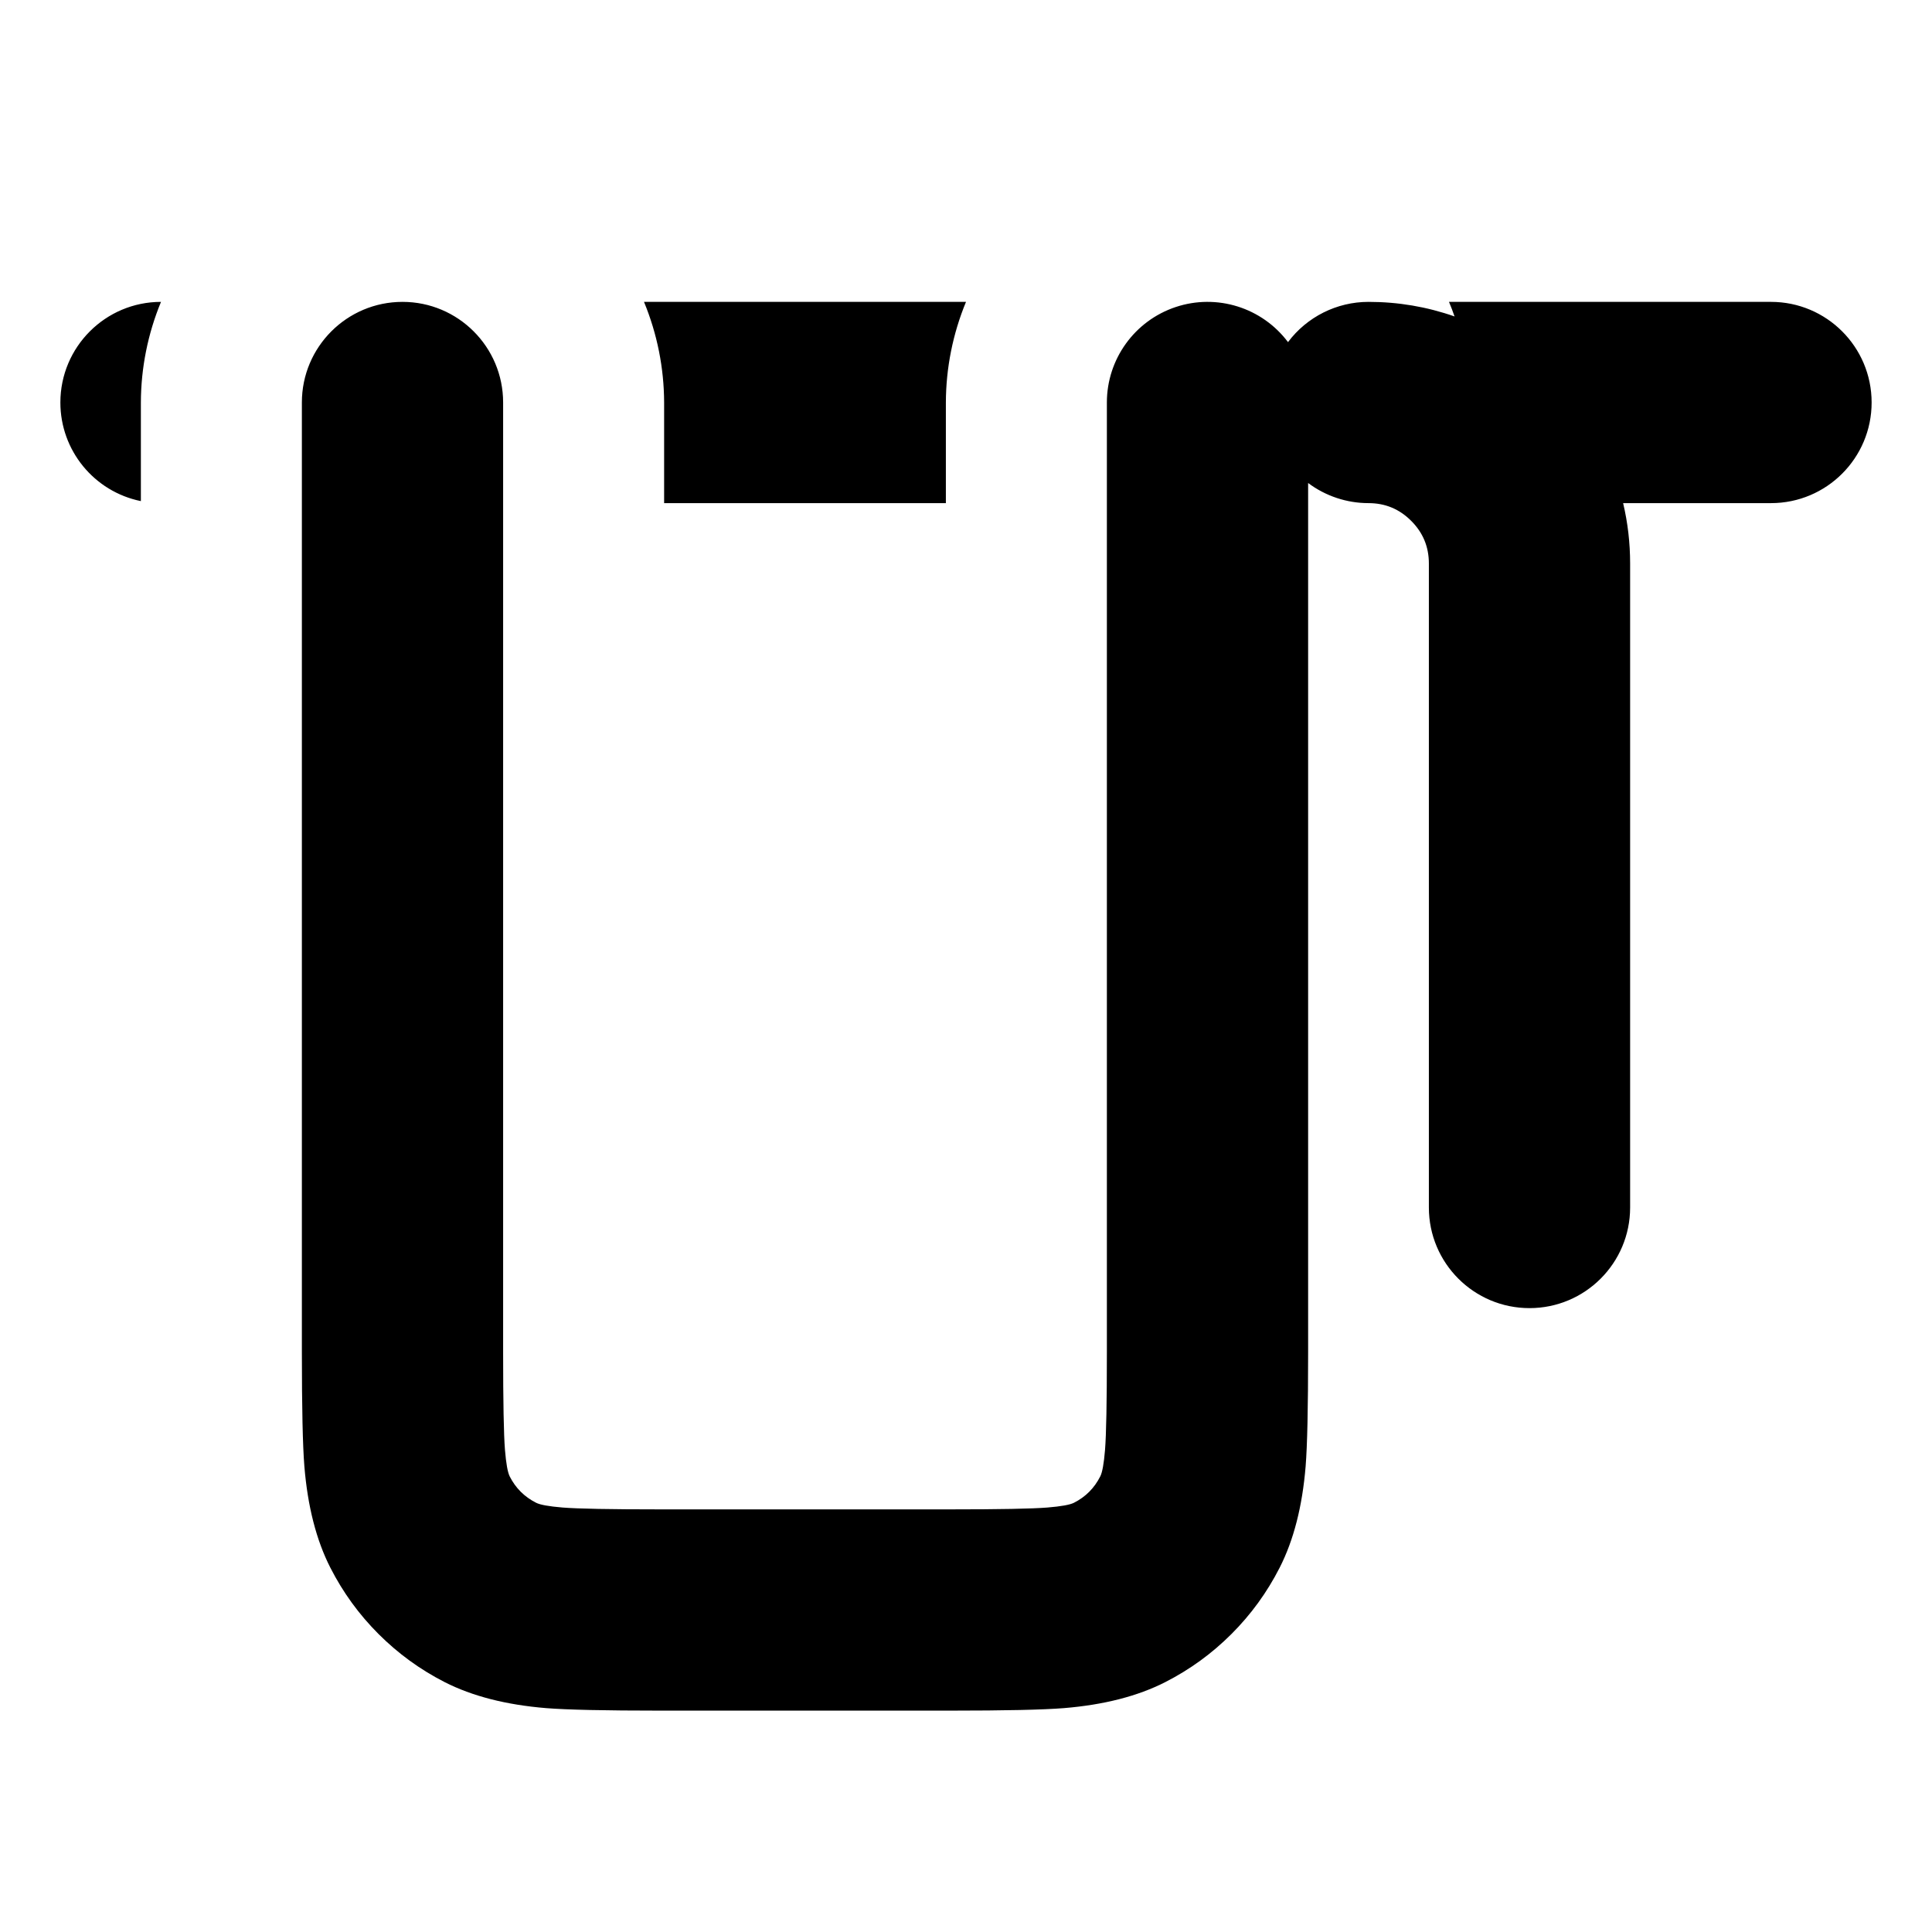
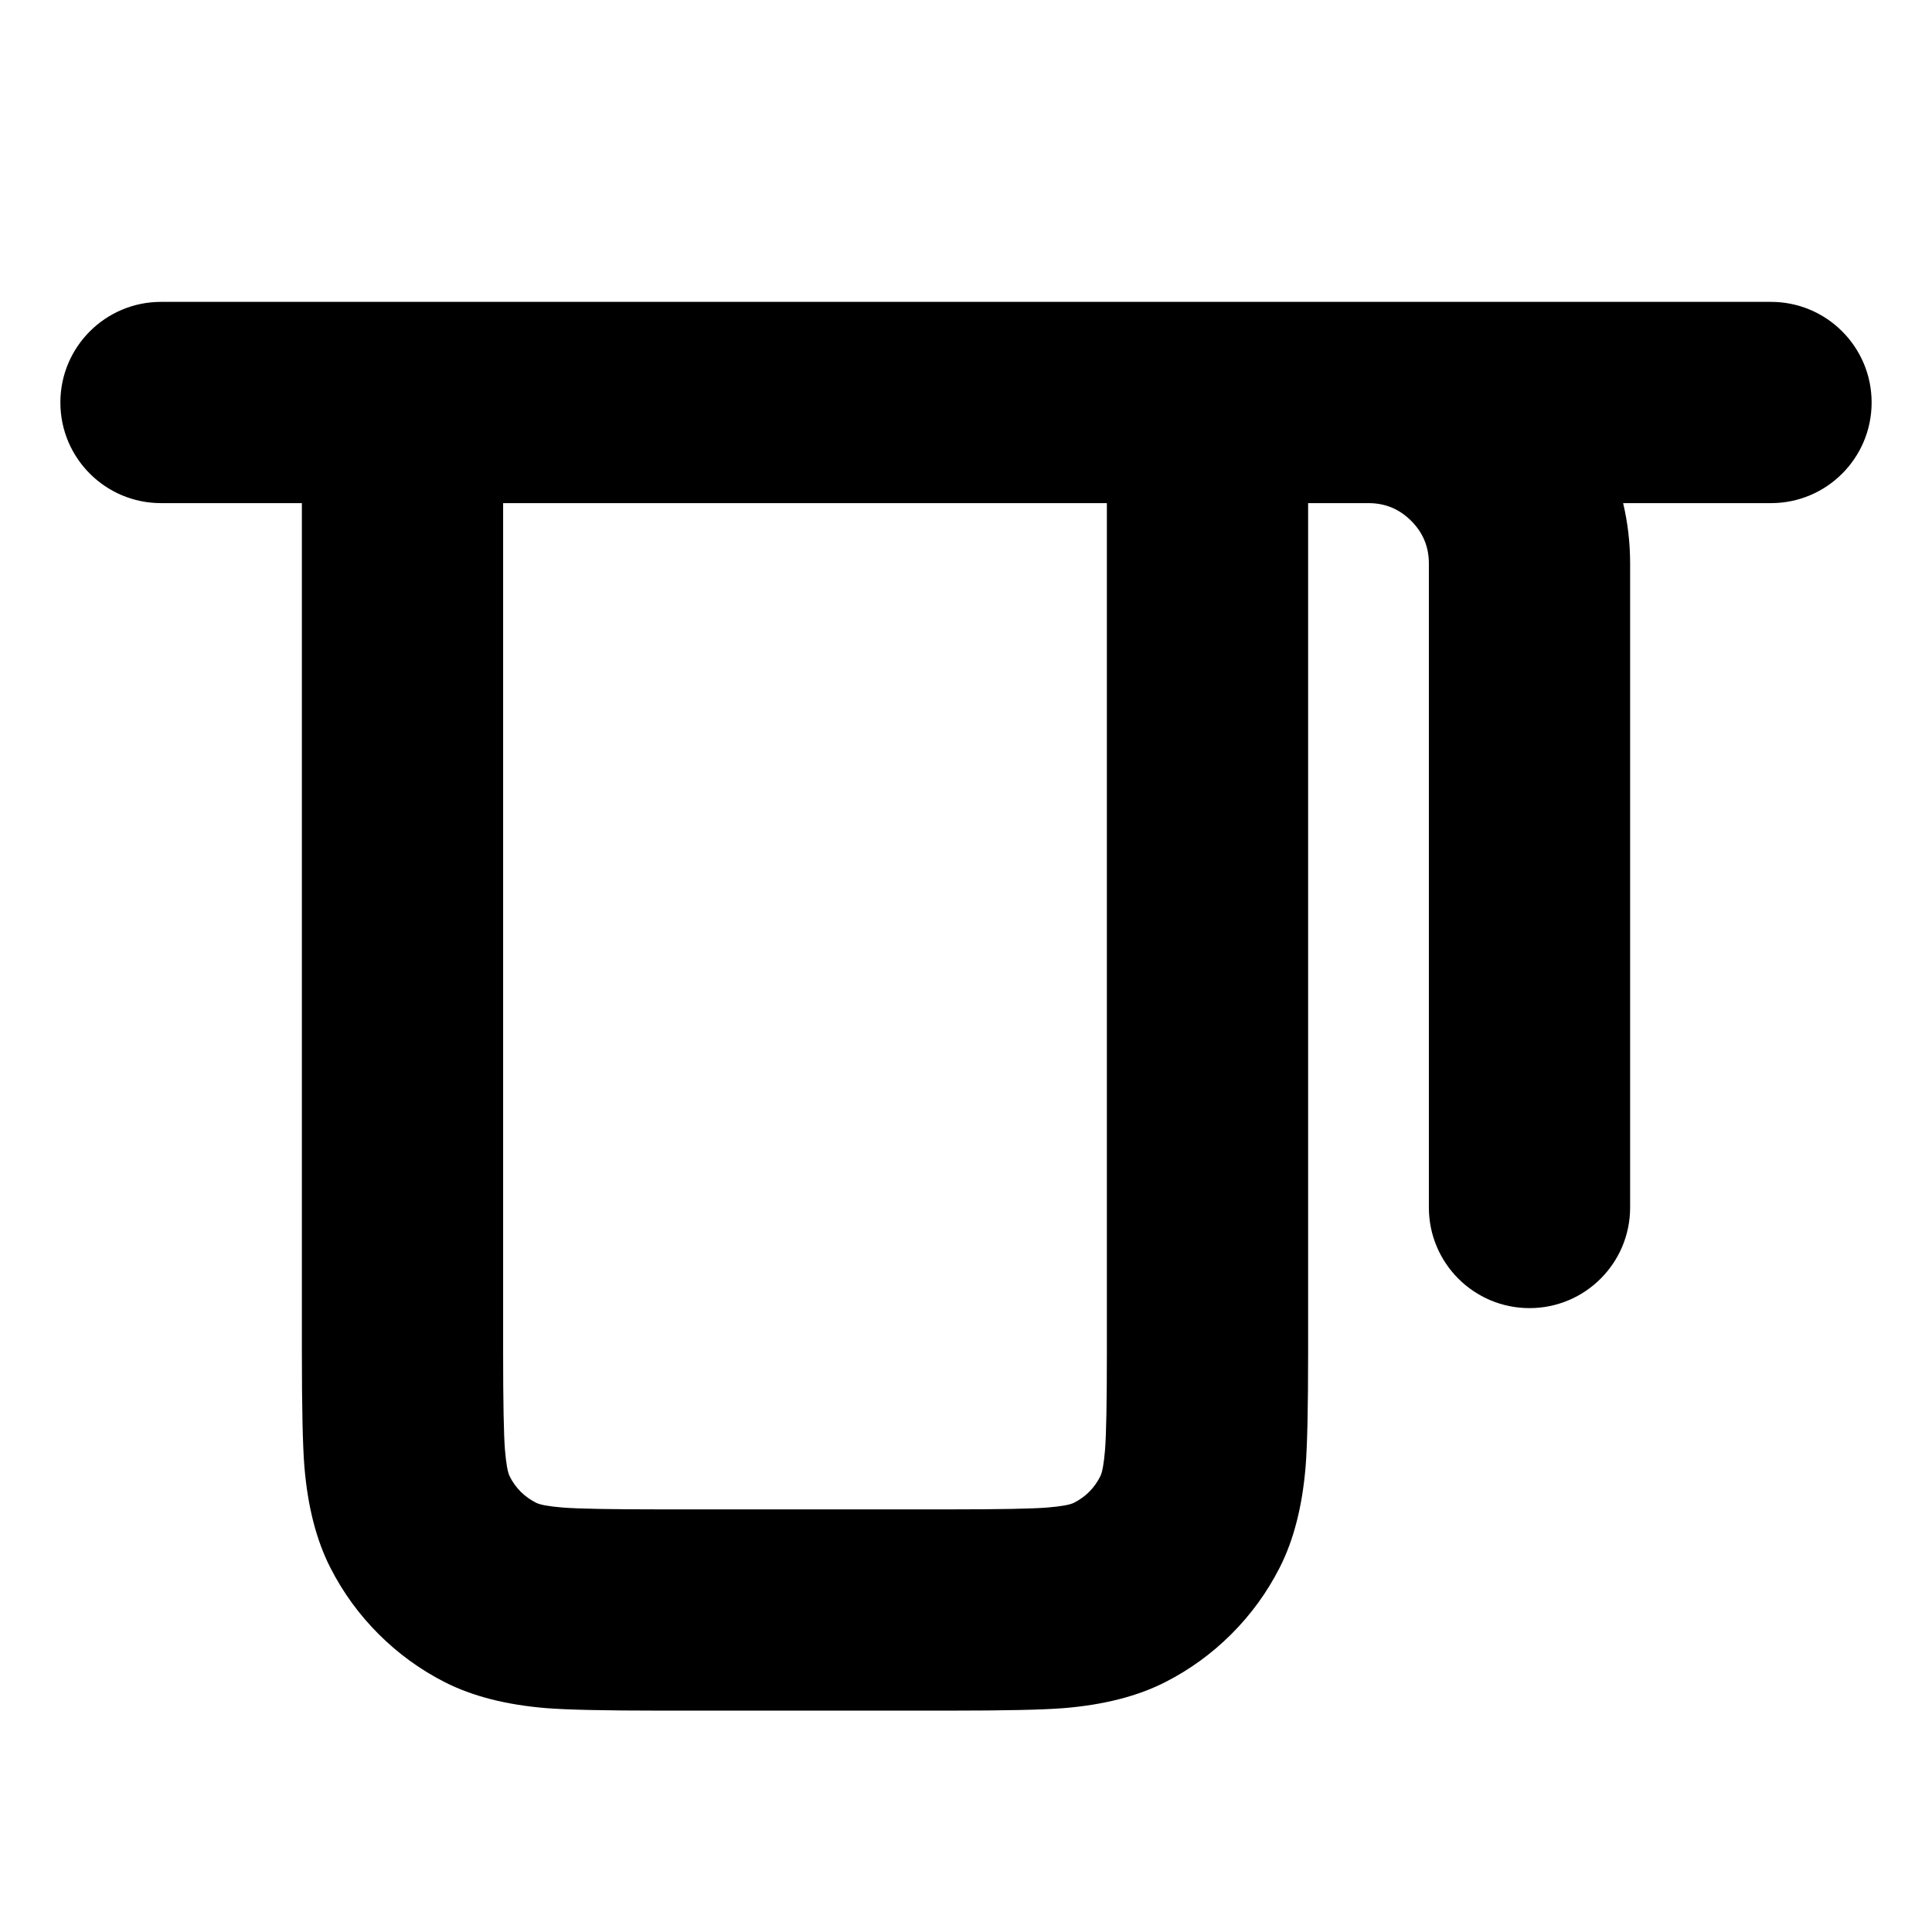
<svg xmlns="http://www.w3.org/2000/svg" width="24" height="24" viewBox="0 0 24 24" fill="currentColor" fill-rule="evenodd">
-   <path d="M.75 5c0-.69.56-1.25 1.25-1.25A3.3 3.3 0 0 0 1.75 5v1.225A1.25 1.25 0 0 1 .75 5m5.5 0v11.8q0 .929.023 1.212.021.254.059.329.11.217.328.327.074.038.328.059.283.023 1.212.023h3.6q.929 0 1.212-.023.254-.021.329-.059.217-.11.327-.328.038-.074.059-.328.023-.283.023-1.212V5A1.25 1.25 0 0 1 16 4.25a1.25 1.25 0 0 1 1-.5q.552 0 1.069.181A3 3 0 0 0 18 3.75h4a1.25 1.25 0 0 1 0 2.5h-1.837q.087.367.087.75v8a1.25 1.25 0 0 1-2.5 0V7q0-.311-.22-.53-.219-.22-.53-.22c-.27 0-.534-.088-.75-.25v10.8q0 1.031-.031 1.415-.061.746-.323 1.26-.234.459-.598.823t-.823.598q-.514.262-1.26.323-.384.031-1.415.031H8.2q-1.031 0-1.415-.031-.746-.061-1.261-.323-.458-.234-.822-.598t-.598-.823q-.262-.514-.323-1.26-.031-.384-.031-1.415V5a1.25 1.25 0 0 1 2.5 0m5.5 1.25h-3.5V5A3.3 3.3 0 0 0 8 3.75h4A3.3 3.3 0 0 0 11.75 5z" />
+   <path d="M22 3.75H2a1.25 1.25 0 0 0 0 2.5h1.75V16.8q0 1.031.031 1.415.061.746.323 1.26.234.459.598.823t.822.598q.515.262 1.261.323.384.031 1.415.031h3.6q1.031 0 1.415-.031.746-.061 1.26-.323.459-.234.823-.598t.598-.823q.262-.514.323-1.26.031-.384.031-1.415V6.25H17q.311 0 .53.22.22.219.22.53v8a1.25 1.25 0 0 0 2.5 0V7q0-.383-.087-.75H22a1.25 1.25 0 0 0 0-2.5M6.25 6.25V16.8q0 .929.023 1.212.021.254.059.329.11.217.328.327.074.038.328.059.283.023 1.212.023h3.6q.929 0 1.212-.023.254-.021.329-.059.217-.11.327-.328.038-.074.059-.328.023-.283.023-1.212V6.25z" />
</svg>
